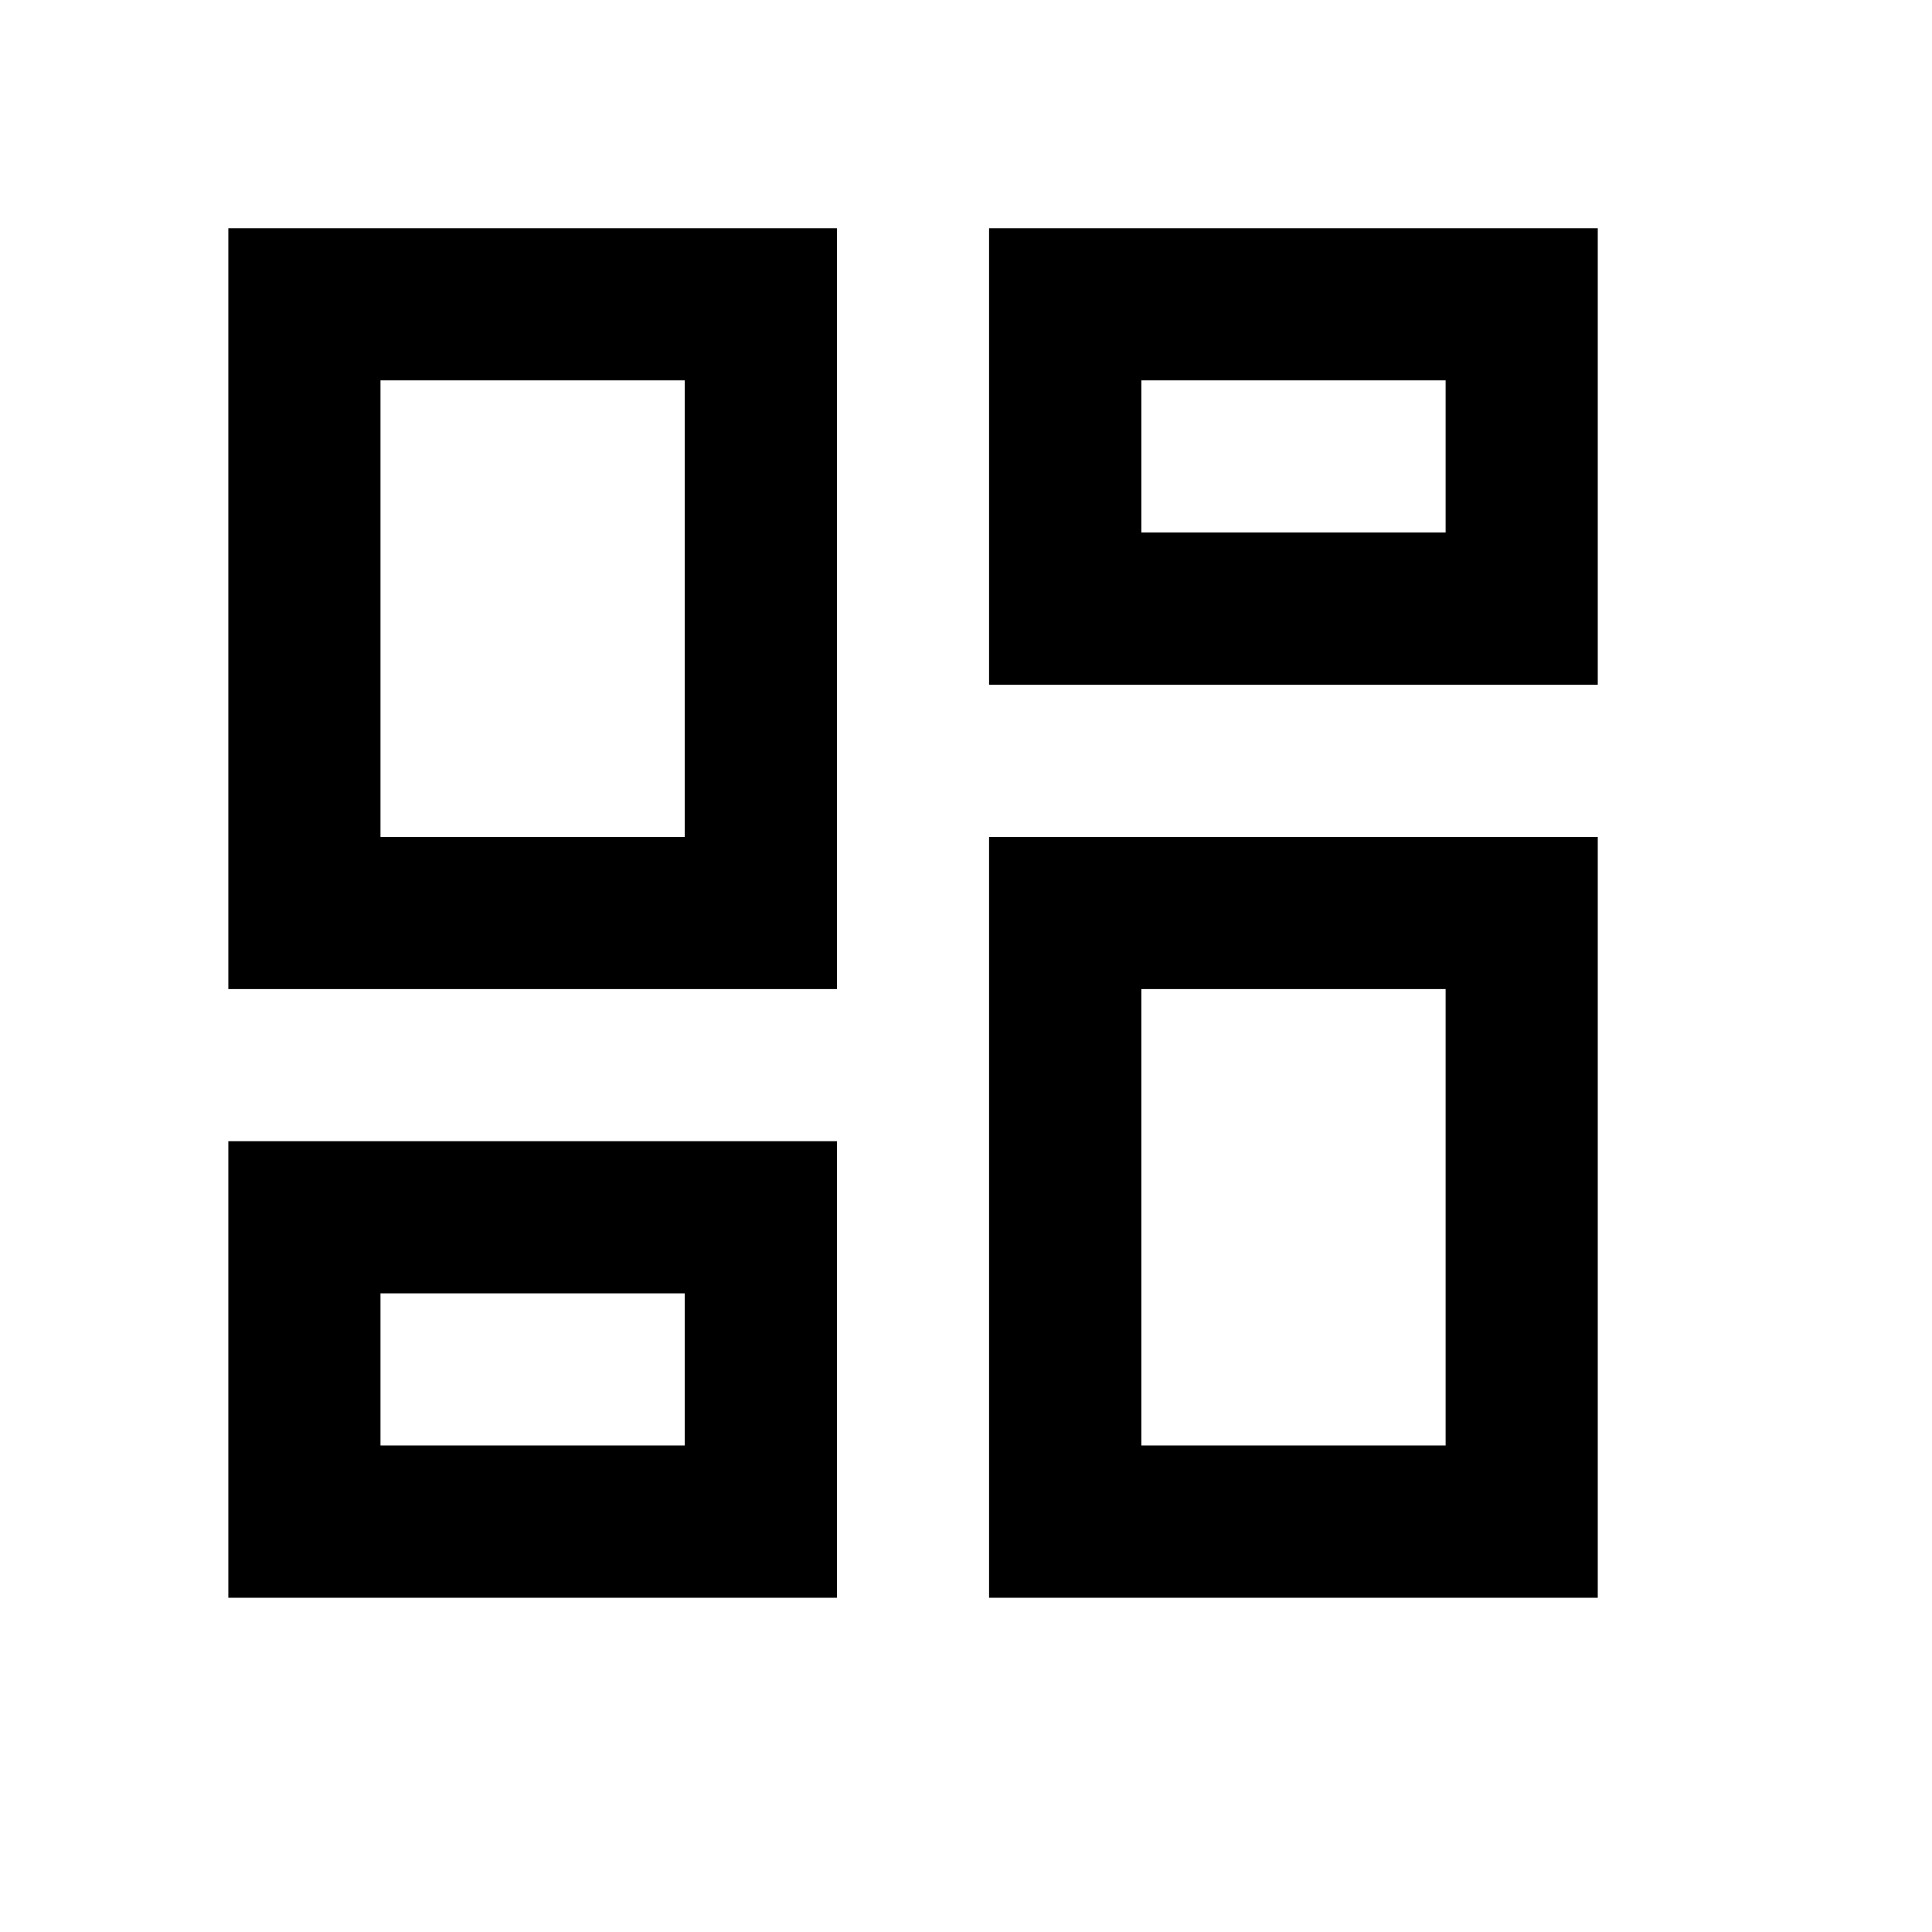
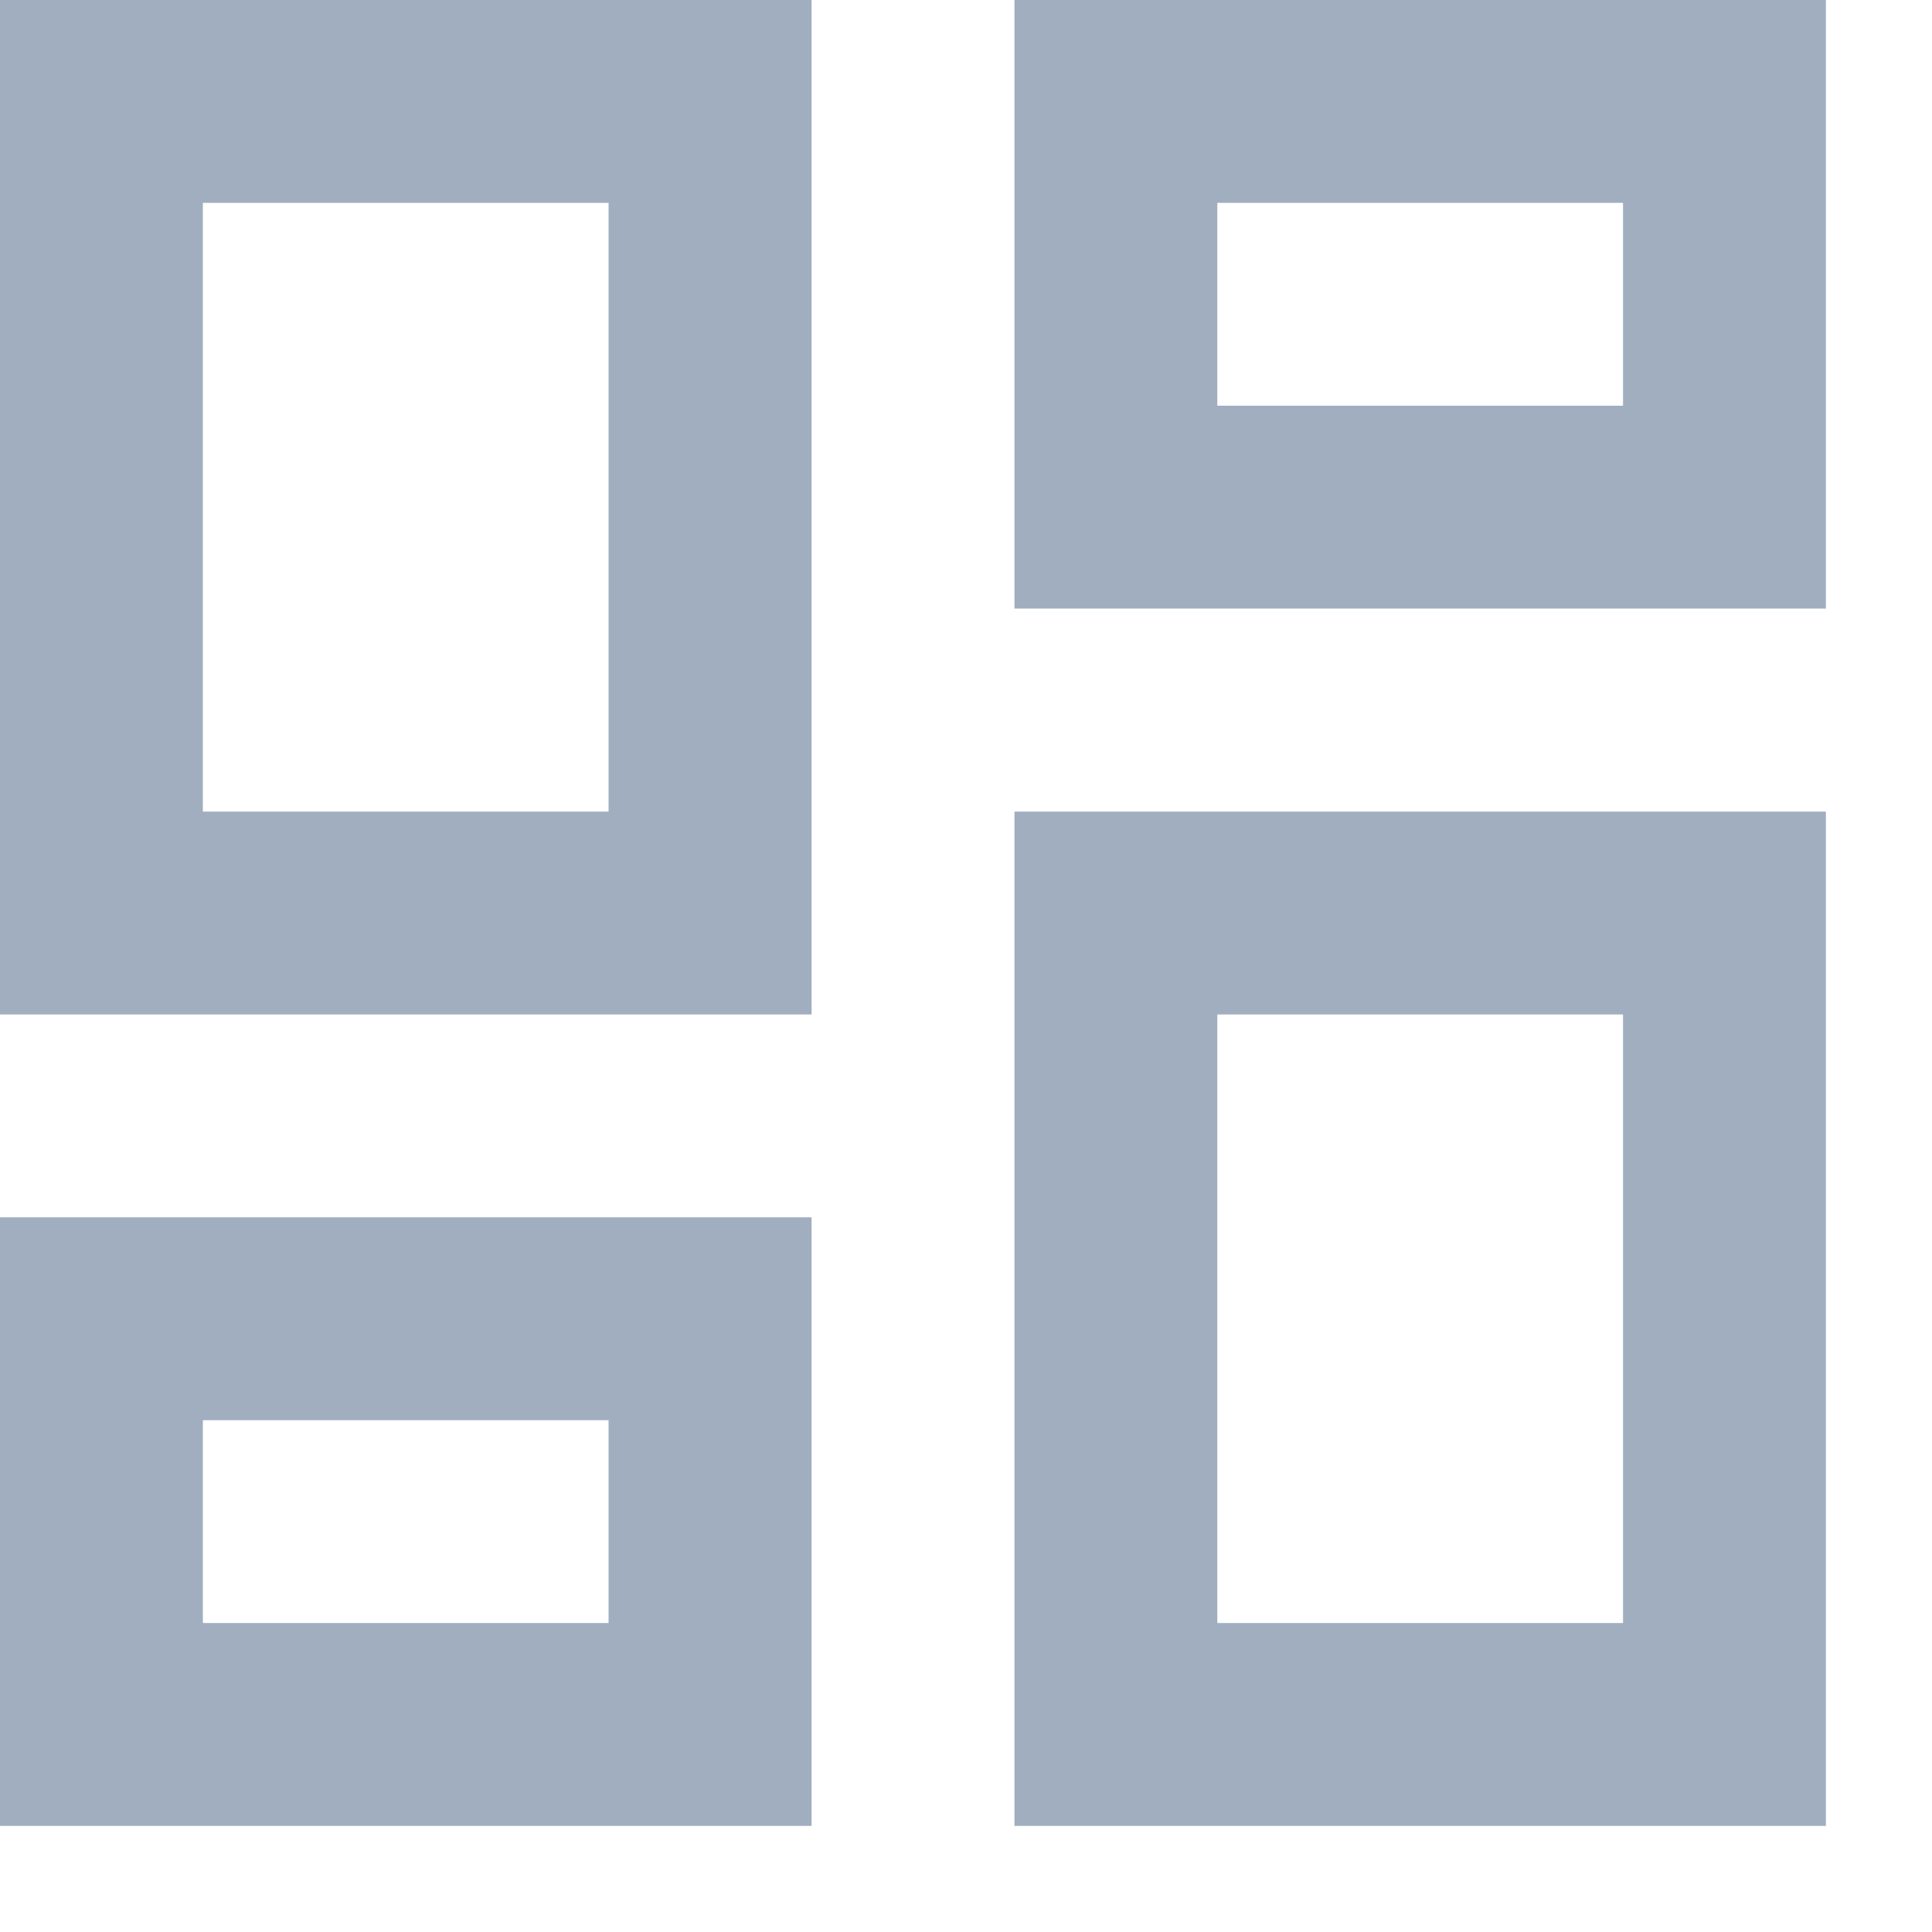
- <svg xmlns="http://www.w3.org/2000/svg" width="16" height="16" viewBox="0 0 16 16" fill="none">
-   <path d="M8.191 5.671V1.89H13.232V5.671H8.191ZM1.891 8.191V1.89H6.931V8.191H1.891ZM8.191 13.232V6.931H13.232V13.232H8.191ZM1.891 13.232V9.451H6.931V13.232H1.891ZM3.151 6.931H5.671V3.15H3.151V6.931ZM9.452 11.971H11.972V8.191H9.452V11.971ZM9.452 4.41H11.972V3.15H9.452V4.41ZM3.151 11.971H5.671V10.711H3.151V11.971Z" fill="currentColor" />
+ <svg xmlns="http://www.w3.org/2000/svg" width="12" height="12" viewBox="0 0 12 12" fill="none">
+   <path d="M6.301 3.78V0H11.341V3.78H6.301ZM0 6.301V0H5.041V6.301H0ZM6.301 11.341V5.041H11.341V11.341H6.301ZM0 11.341V7.561H5.041V11.341H0ZM1.26 5.041H3.78V1.26H1.26V5.041ZM7.561 10.081H10.081V6.301H7.561V10.081ZM7.561 2.52H10.081V1.26H7.561V2.52ZM1.26 10.081H3.78V8.821H1.26V10.081Z" fill="#A0AEC0" />
</svg>
